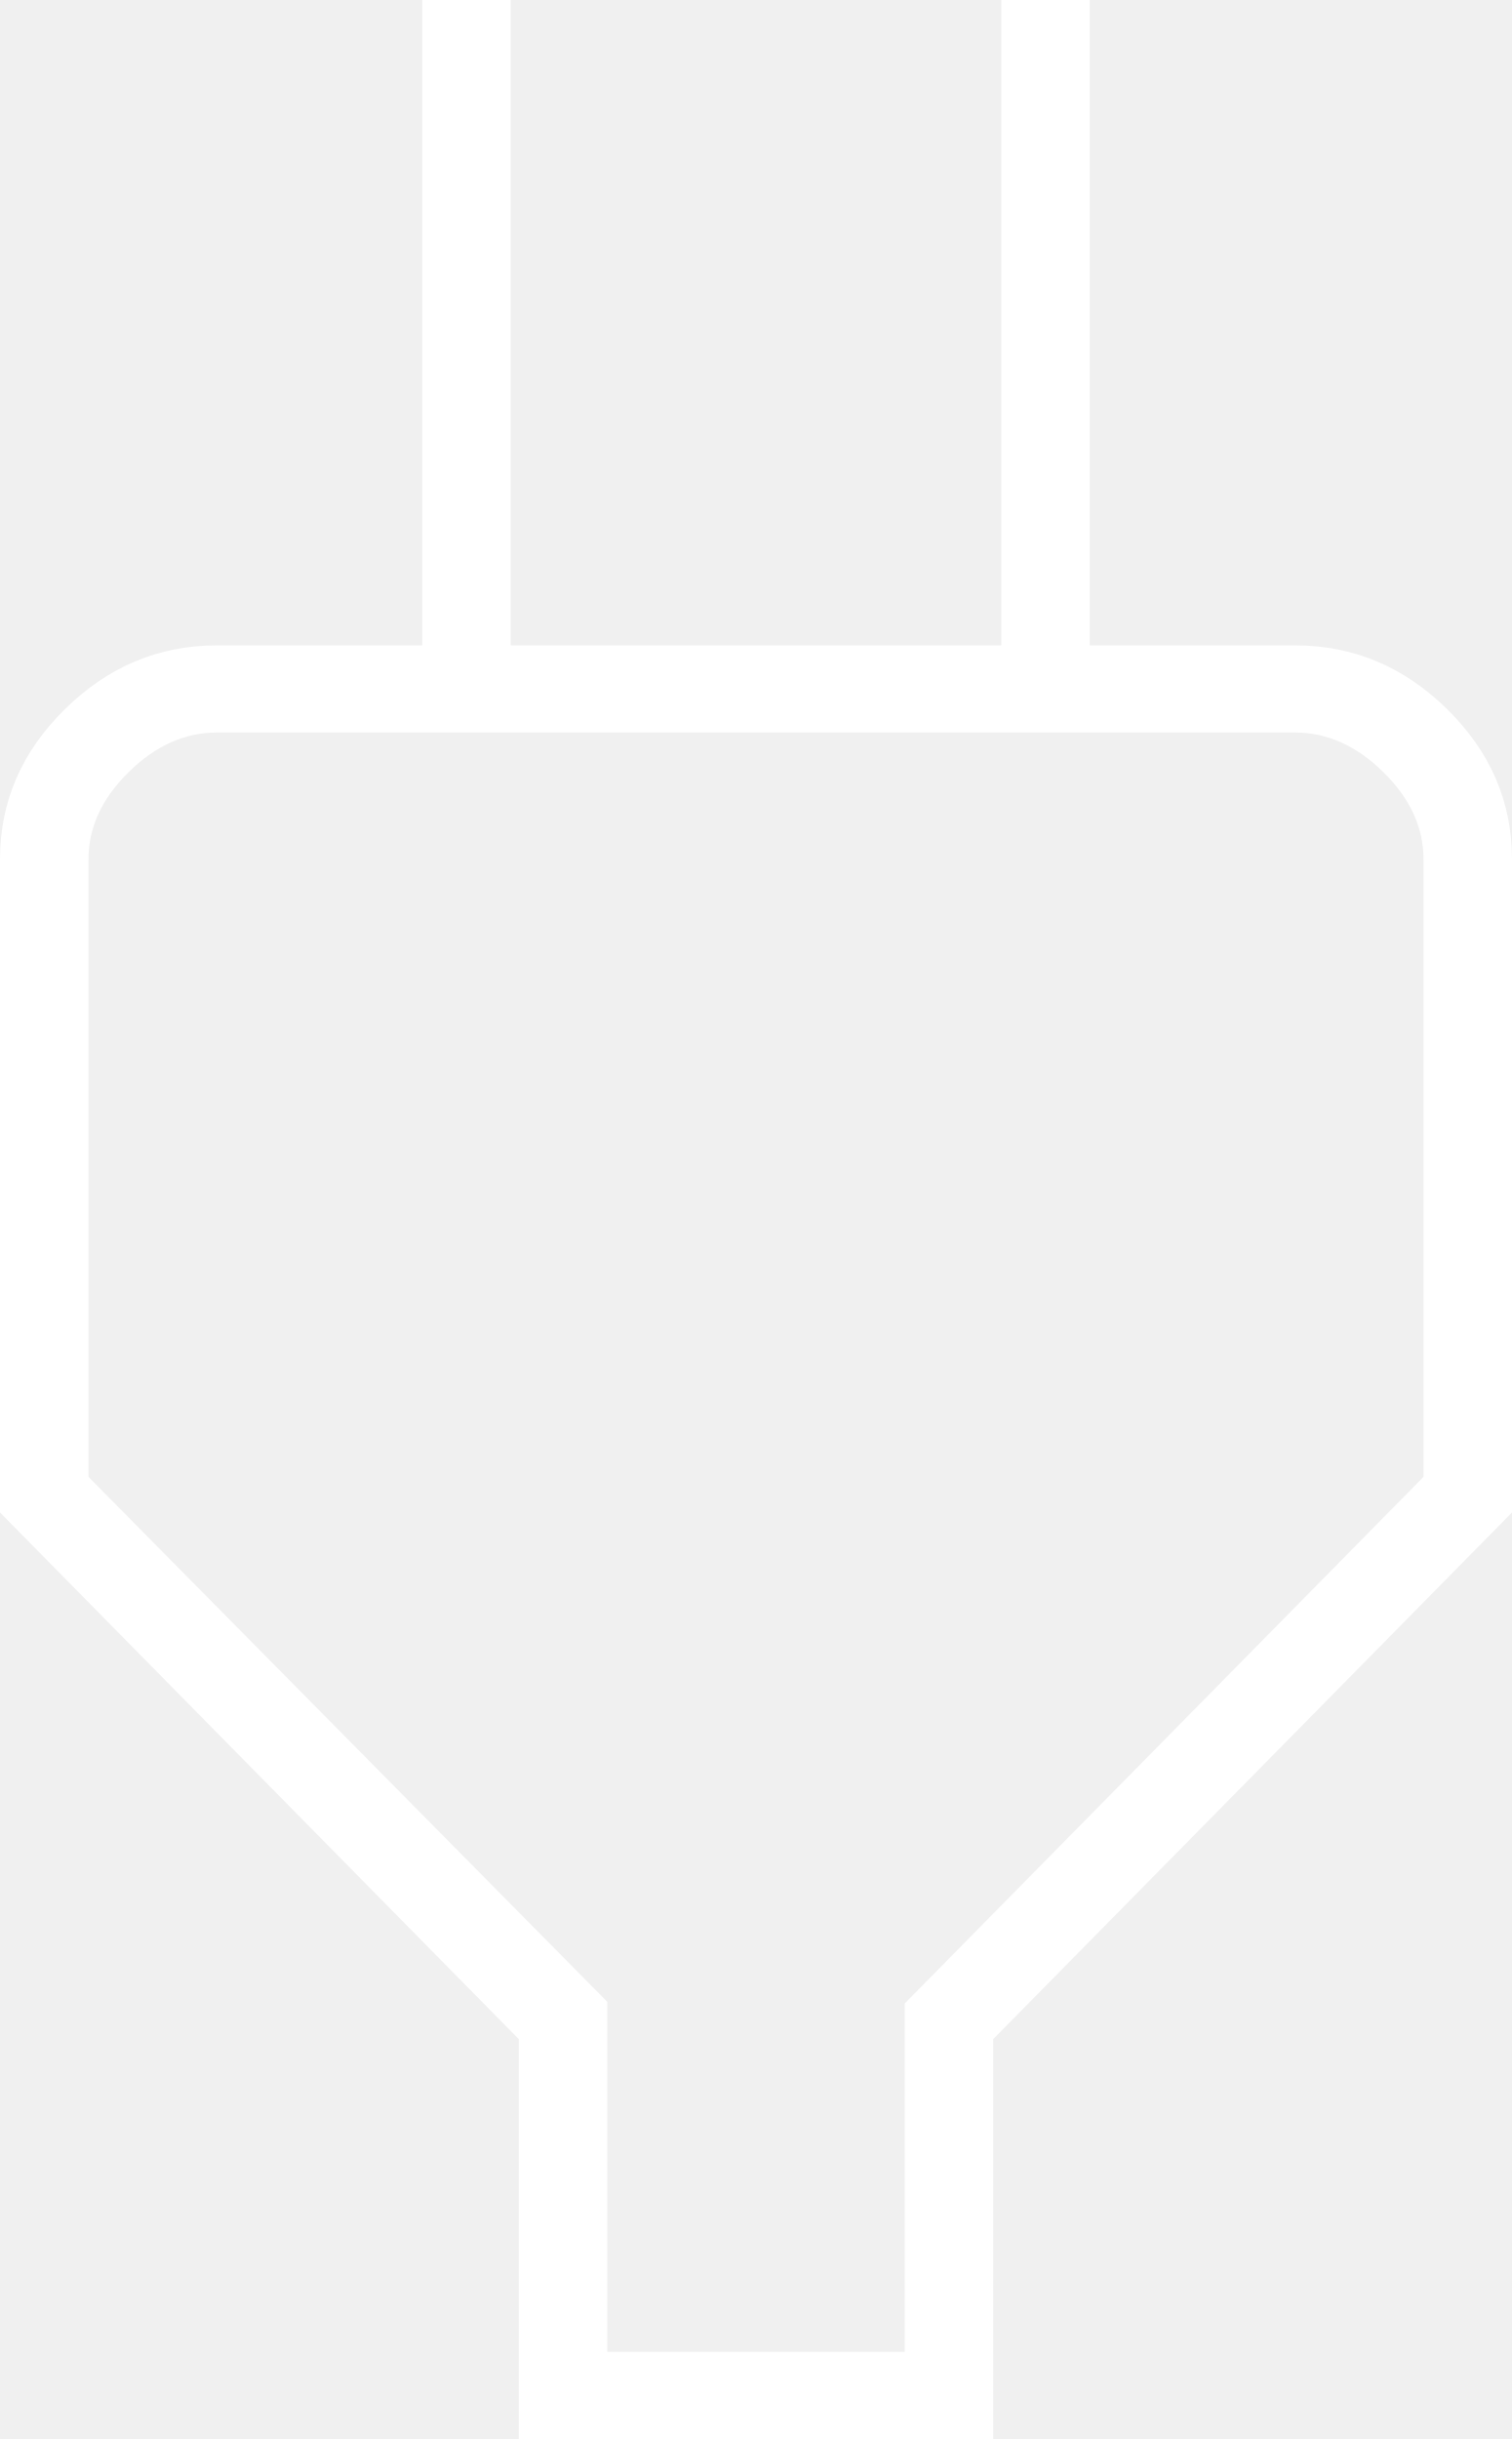
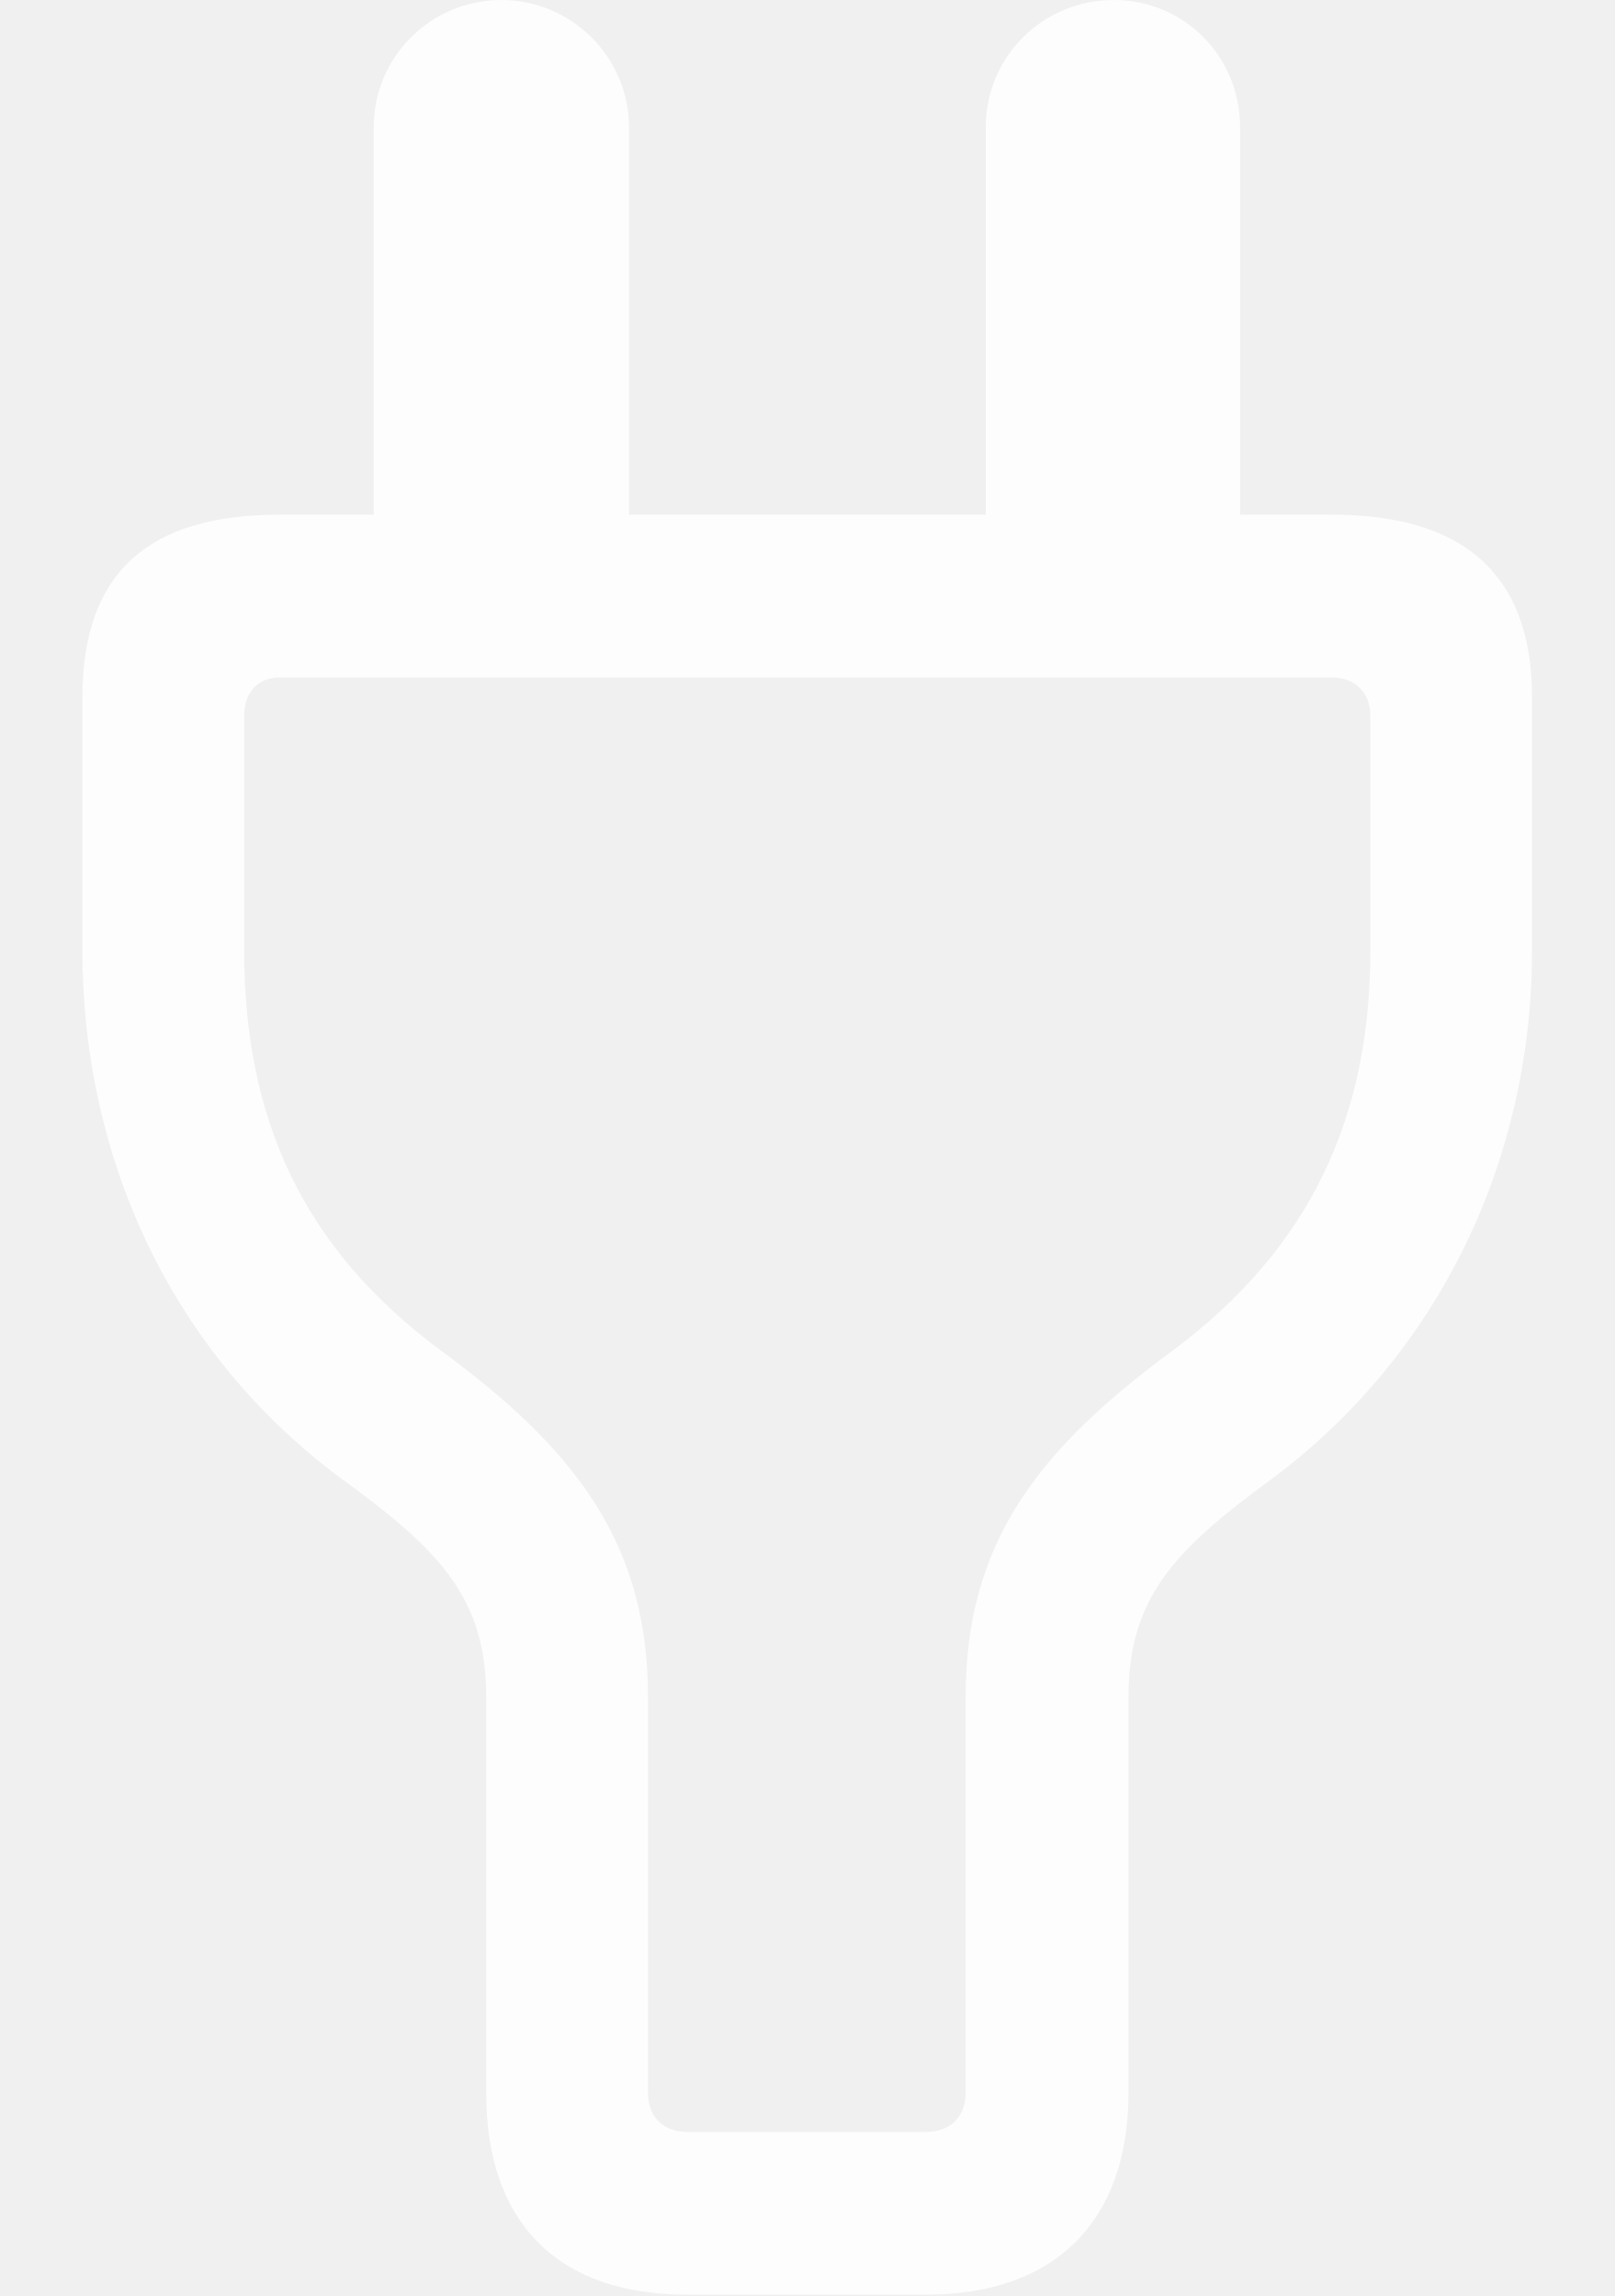
- <svg xmlns="http://www.w3.org/2000/svg" width="31" height="50" fill="none" viewBox="0 0 31 50">
-   <path fill="#fff" d="M12.45 48.214h6.1v-7.143l10.636-10.795V17.614c0-.65-.275-1.245-.824-1.786-.55-.541-1.155-.812-1.814-.812H4.452c-.66 0-1.264.27-1.814.812-.55.541-.824 1.136-.824 1.786v12.662L12.45 41.037v7.177ZM10.636 50v-8.198L0 31.006V17.614c0-1.177.443-2.202 1.33-3.075.886-.872 1.927-1.309 3.122-1.309h5.112l-.907.893V0h1.814v13.23h10.058V0h1.814v14.123l-.907-.893h5.112c1.195 0 2.236.437 3.123 1.309.886.873 1.329 1.898 1.329 3.075v13.392L20.364 41.802V50h-9.728Z" />
+ <svg xmlns="http://www.w3.org/2000/svg" version="1.1" viewBox="-0.8 0 15.674 22.297">
+   <g>
+     <rect height="22.297" opacity="0" width="14.074" x="0" y="0" />
+     <path d="M5.871 22.284L8.193 22.284C9.435 22.284 10.156 21.581 10.156 20.322L10.156 16.478C10.156 15.524 10.598 15.058 11.525 14.379C13.192 13.146 14.074 11.234 14.074 9.234L14.074 6.774C14.074 5.536 13.365 4.998 12.127 4.998L11.24 4.998L11.24 1.238C11.24 0.548 10.697 0 10.012 0C9.326 0 8.77 0.548 8.77 1.238L8.77 4.998L5.307 4.998L5.307 1.238C5.307 0.548 4.74 0 4.07 0C3.384 0 2.828 0.548 2.828 1.238L2.828 4.998L1.916 4.998C0.664 4.998 0 5.536 0 6.774L0 9.234C0 11.234 0.856 13.146 2.541 14.379C3.472 15.058 3.92 15.524 3.92 16.478L3.92 20.322C3.92 21.571 4.598 22.284 5.871 22.284ZM5.871 20.703C5.64 20.703 5.491 20.559 5.491 20.322L5.491 16.478C5.491 14.994 4.792 14.078 3.48 13.115C2.14 12.122 1.571 10.865 1.571 9.234L1.571 6.949C1.571 6.721 1.708 6.579 1.916 6.579L12.127 6.579C12.352 6.579 12.504 6.721 12.504 6.949L12.504 9.234C12.504 10.854 11.918 12.122 10.586 13.115C9.279 14.076 8.575 14.981 8.575 16.478L8.575 20.322C8.575 20.559 8.424 20.703 8.193 20.703Z" fill="white" fill-opacity="0.85" />
+   </g>
</svg>
